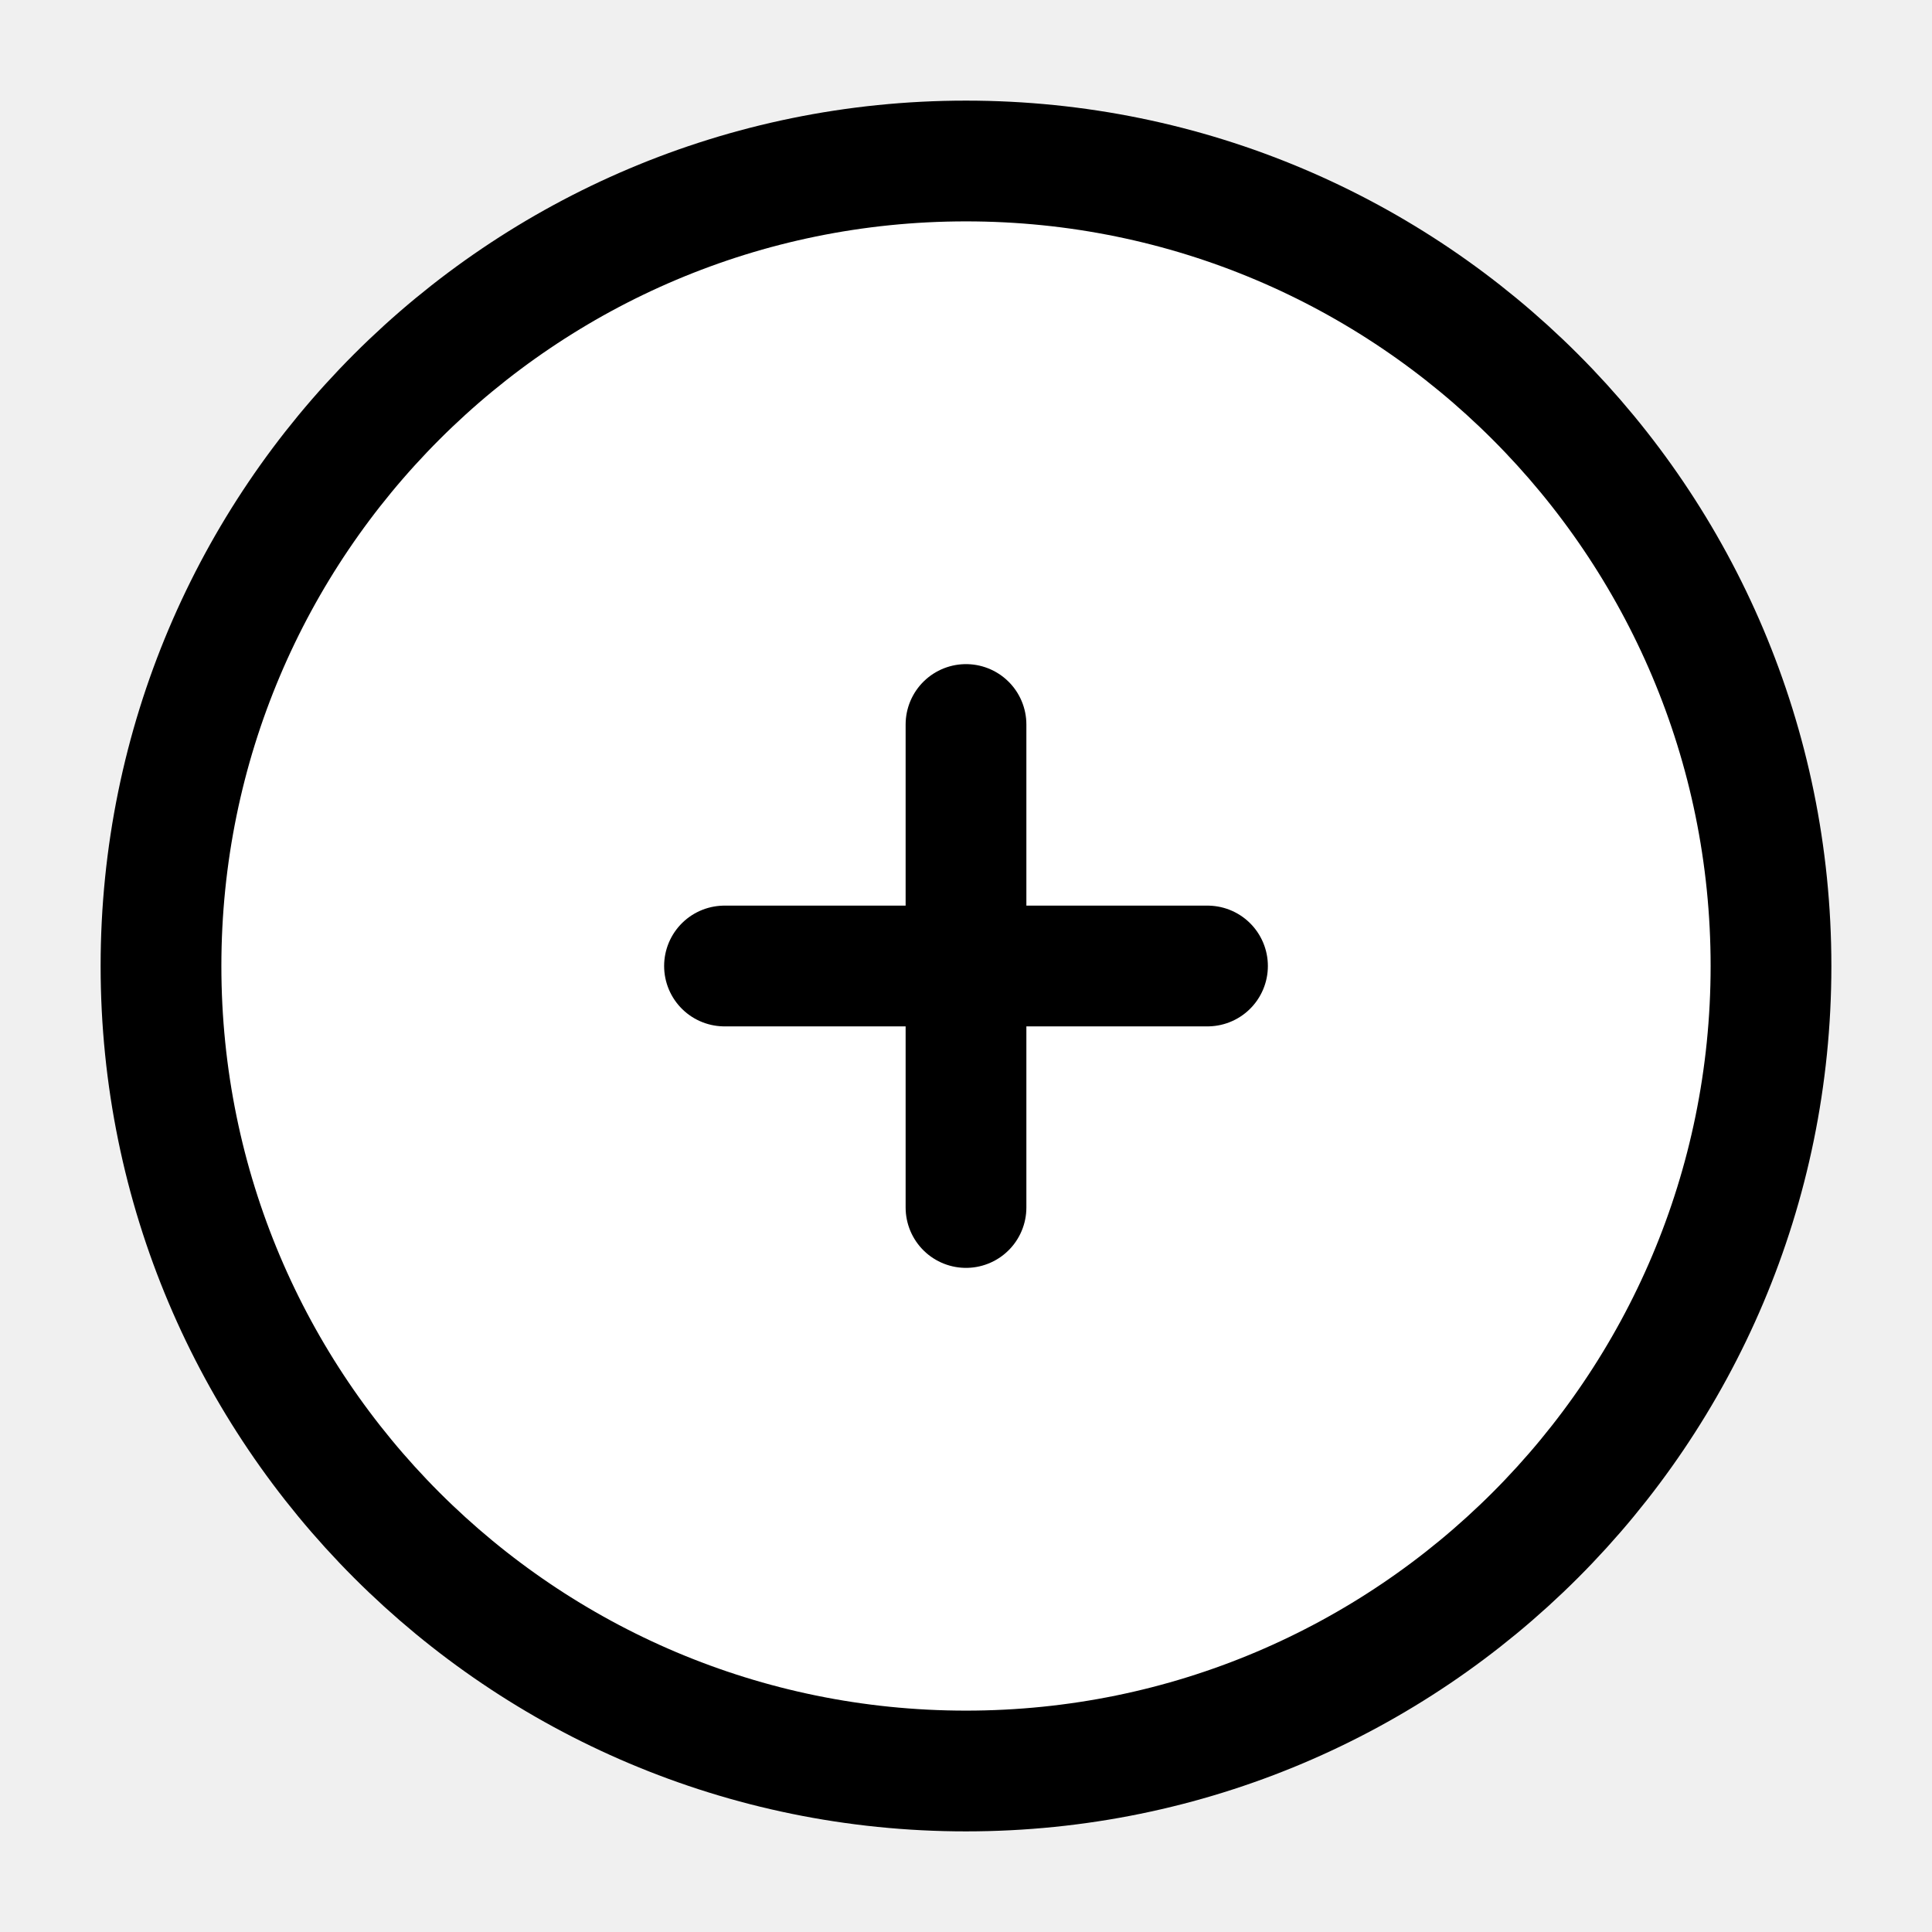
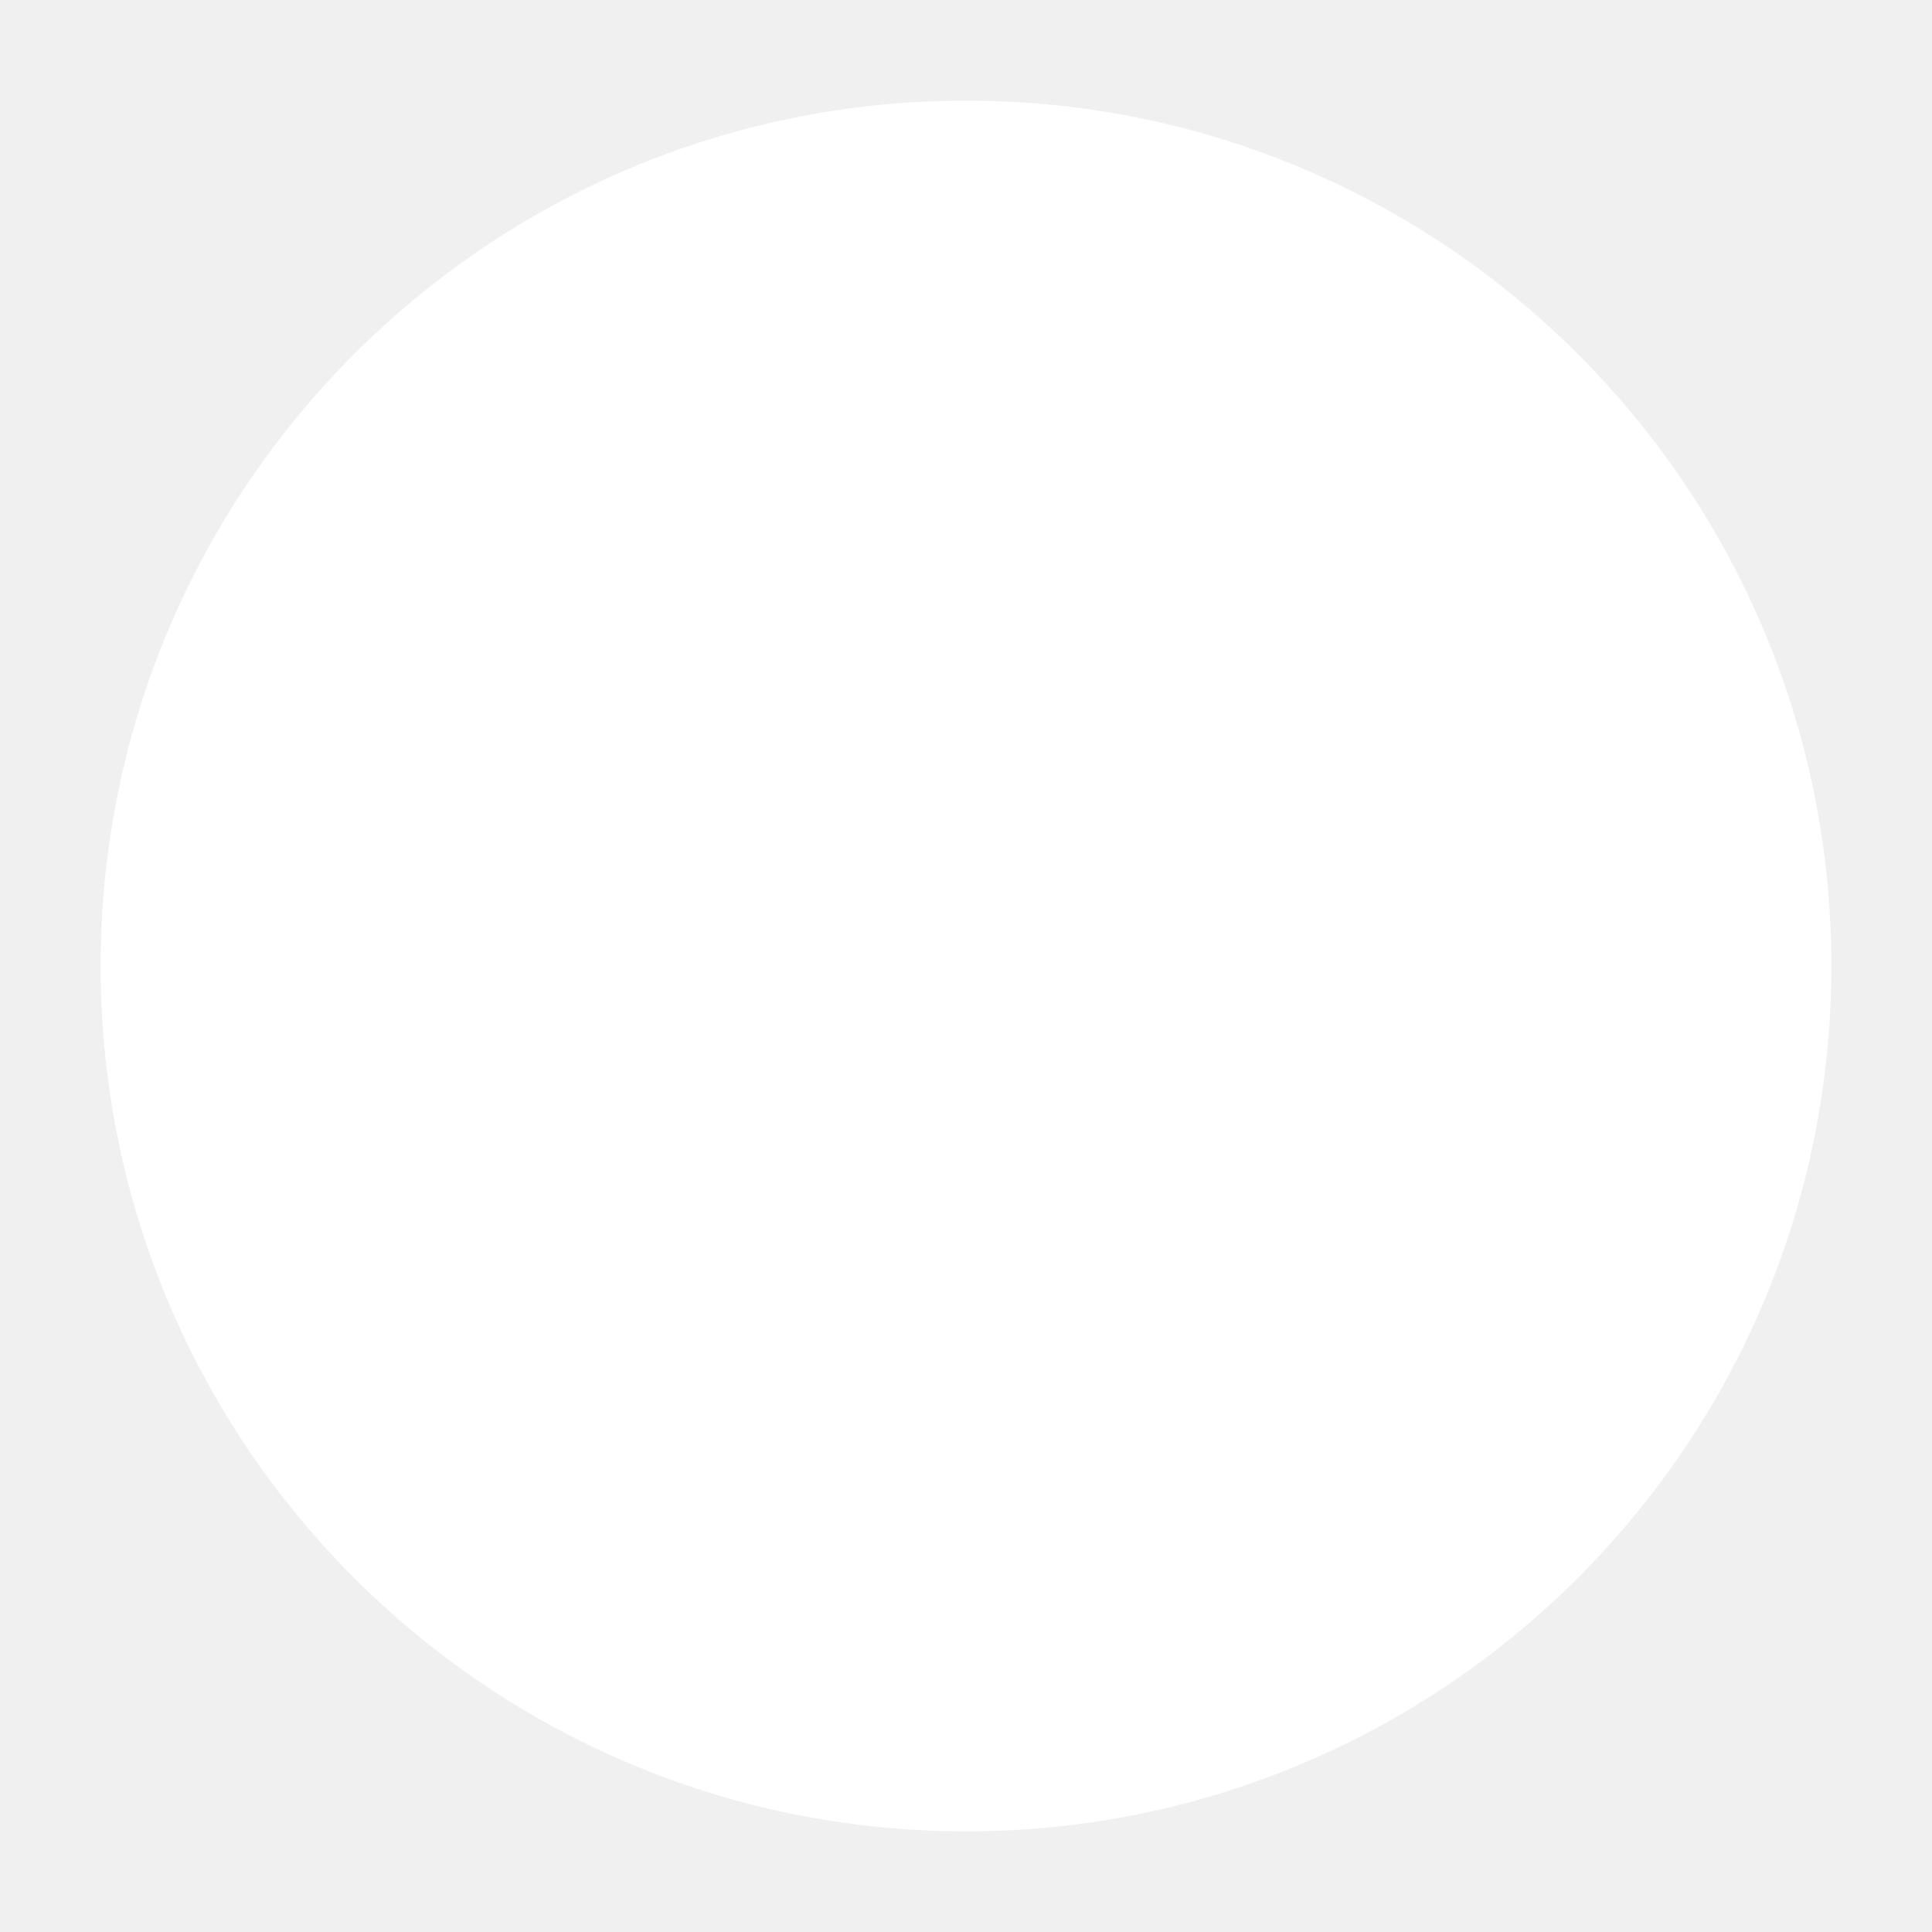
<svg xmlns="http://www.w3.org/2000/svg" width="1em" height="1em" viewBox="0 0 24 24">
-   <g fill="#ffffff" stroke="currentColor" stroke-width="1.5">
+   <g fill="#ffffff" stroke="#ffffff" stroke-width="1.5">
    <circle cx="12" cy="12" r="10" />
    <path stroke-linecap="round" d="M15 12h-3m0 0H9m3 0V9m0 3v3" />
  </g>
</svg>
